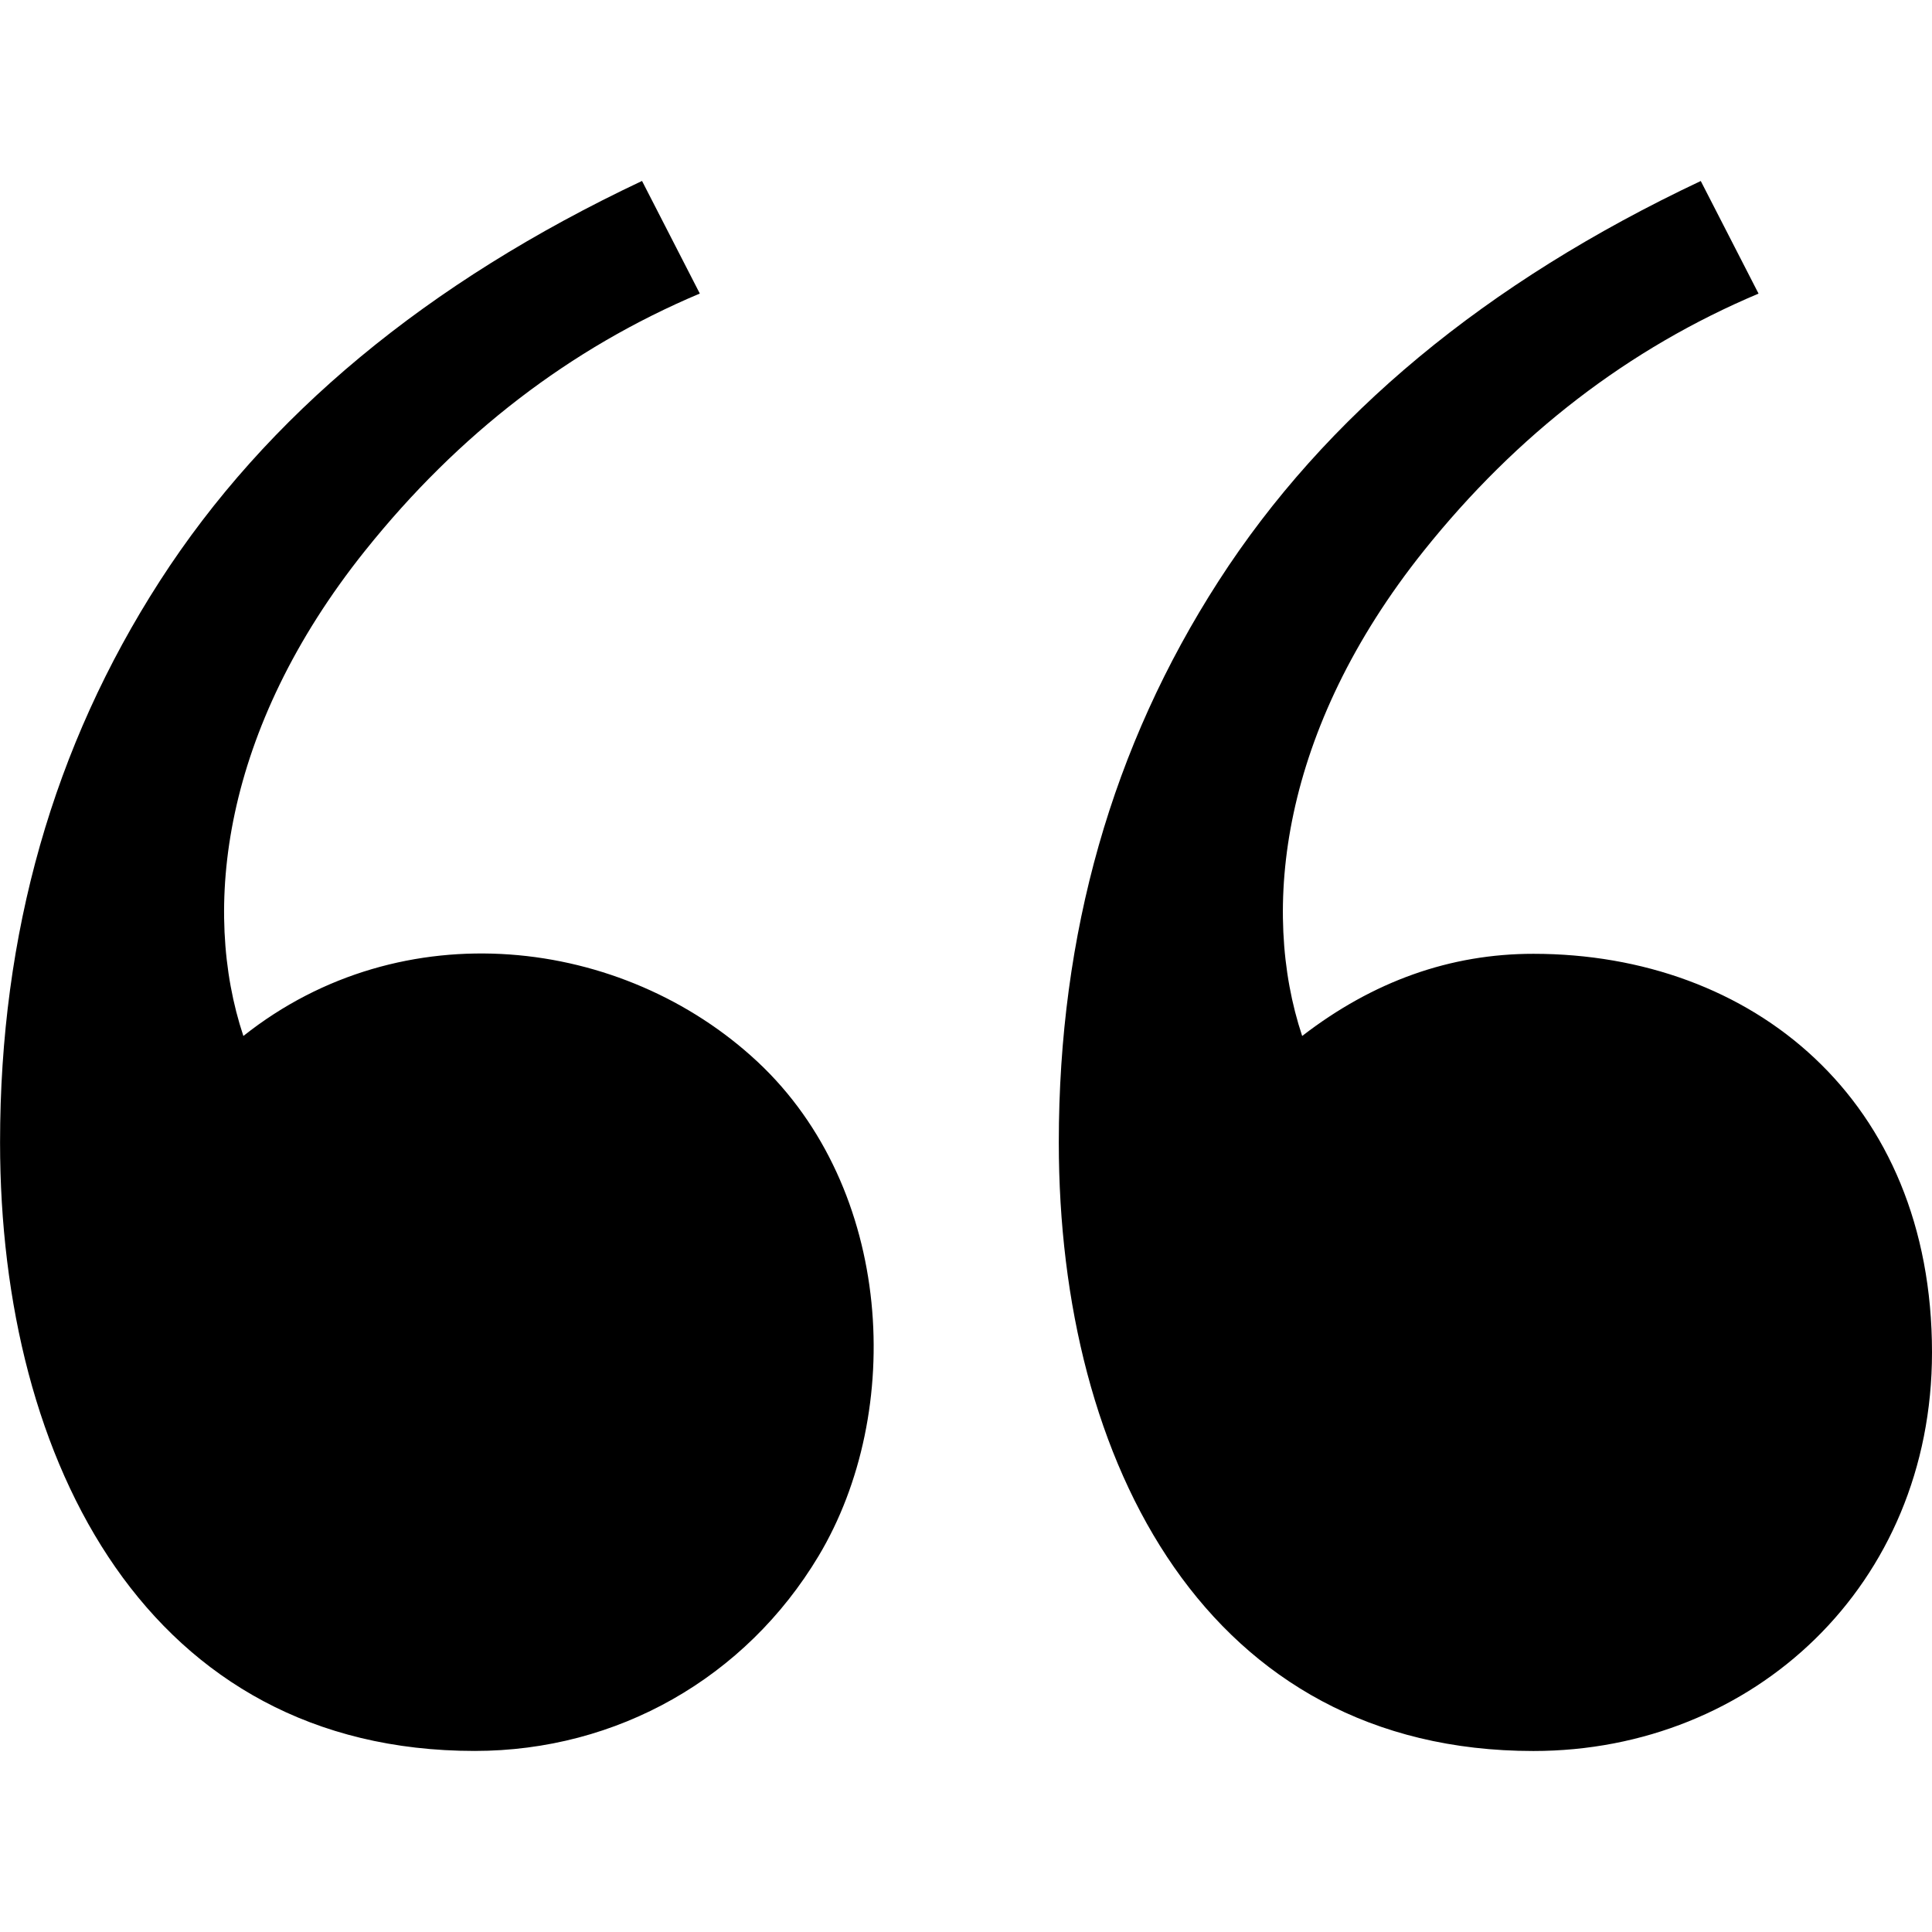
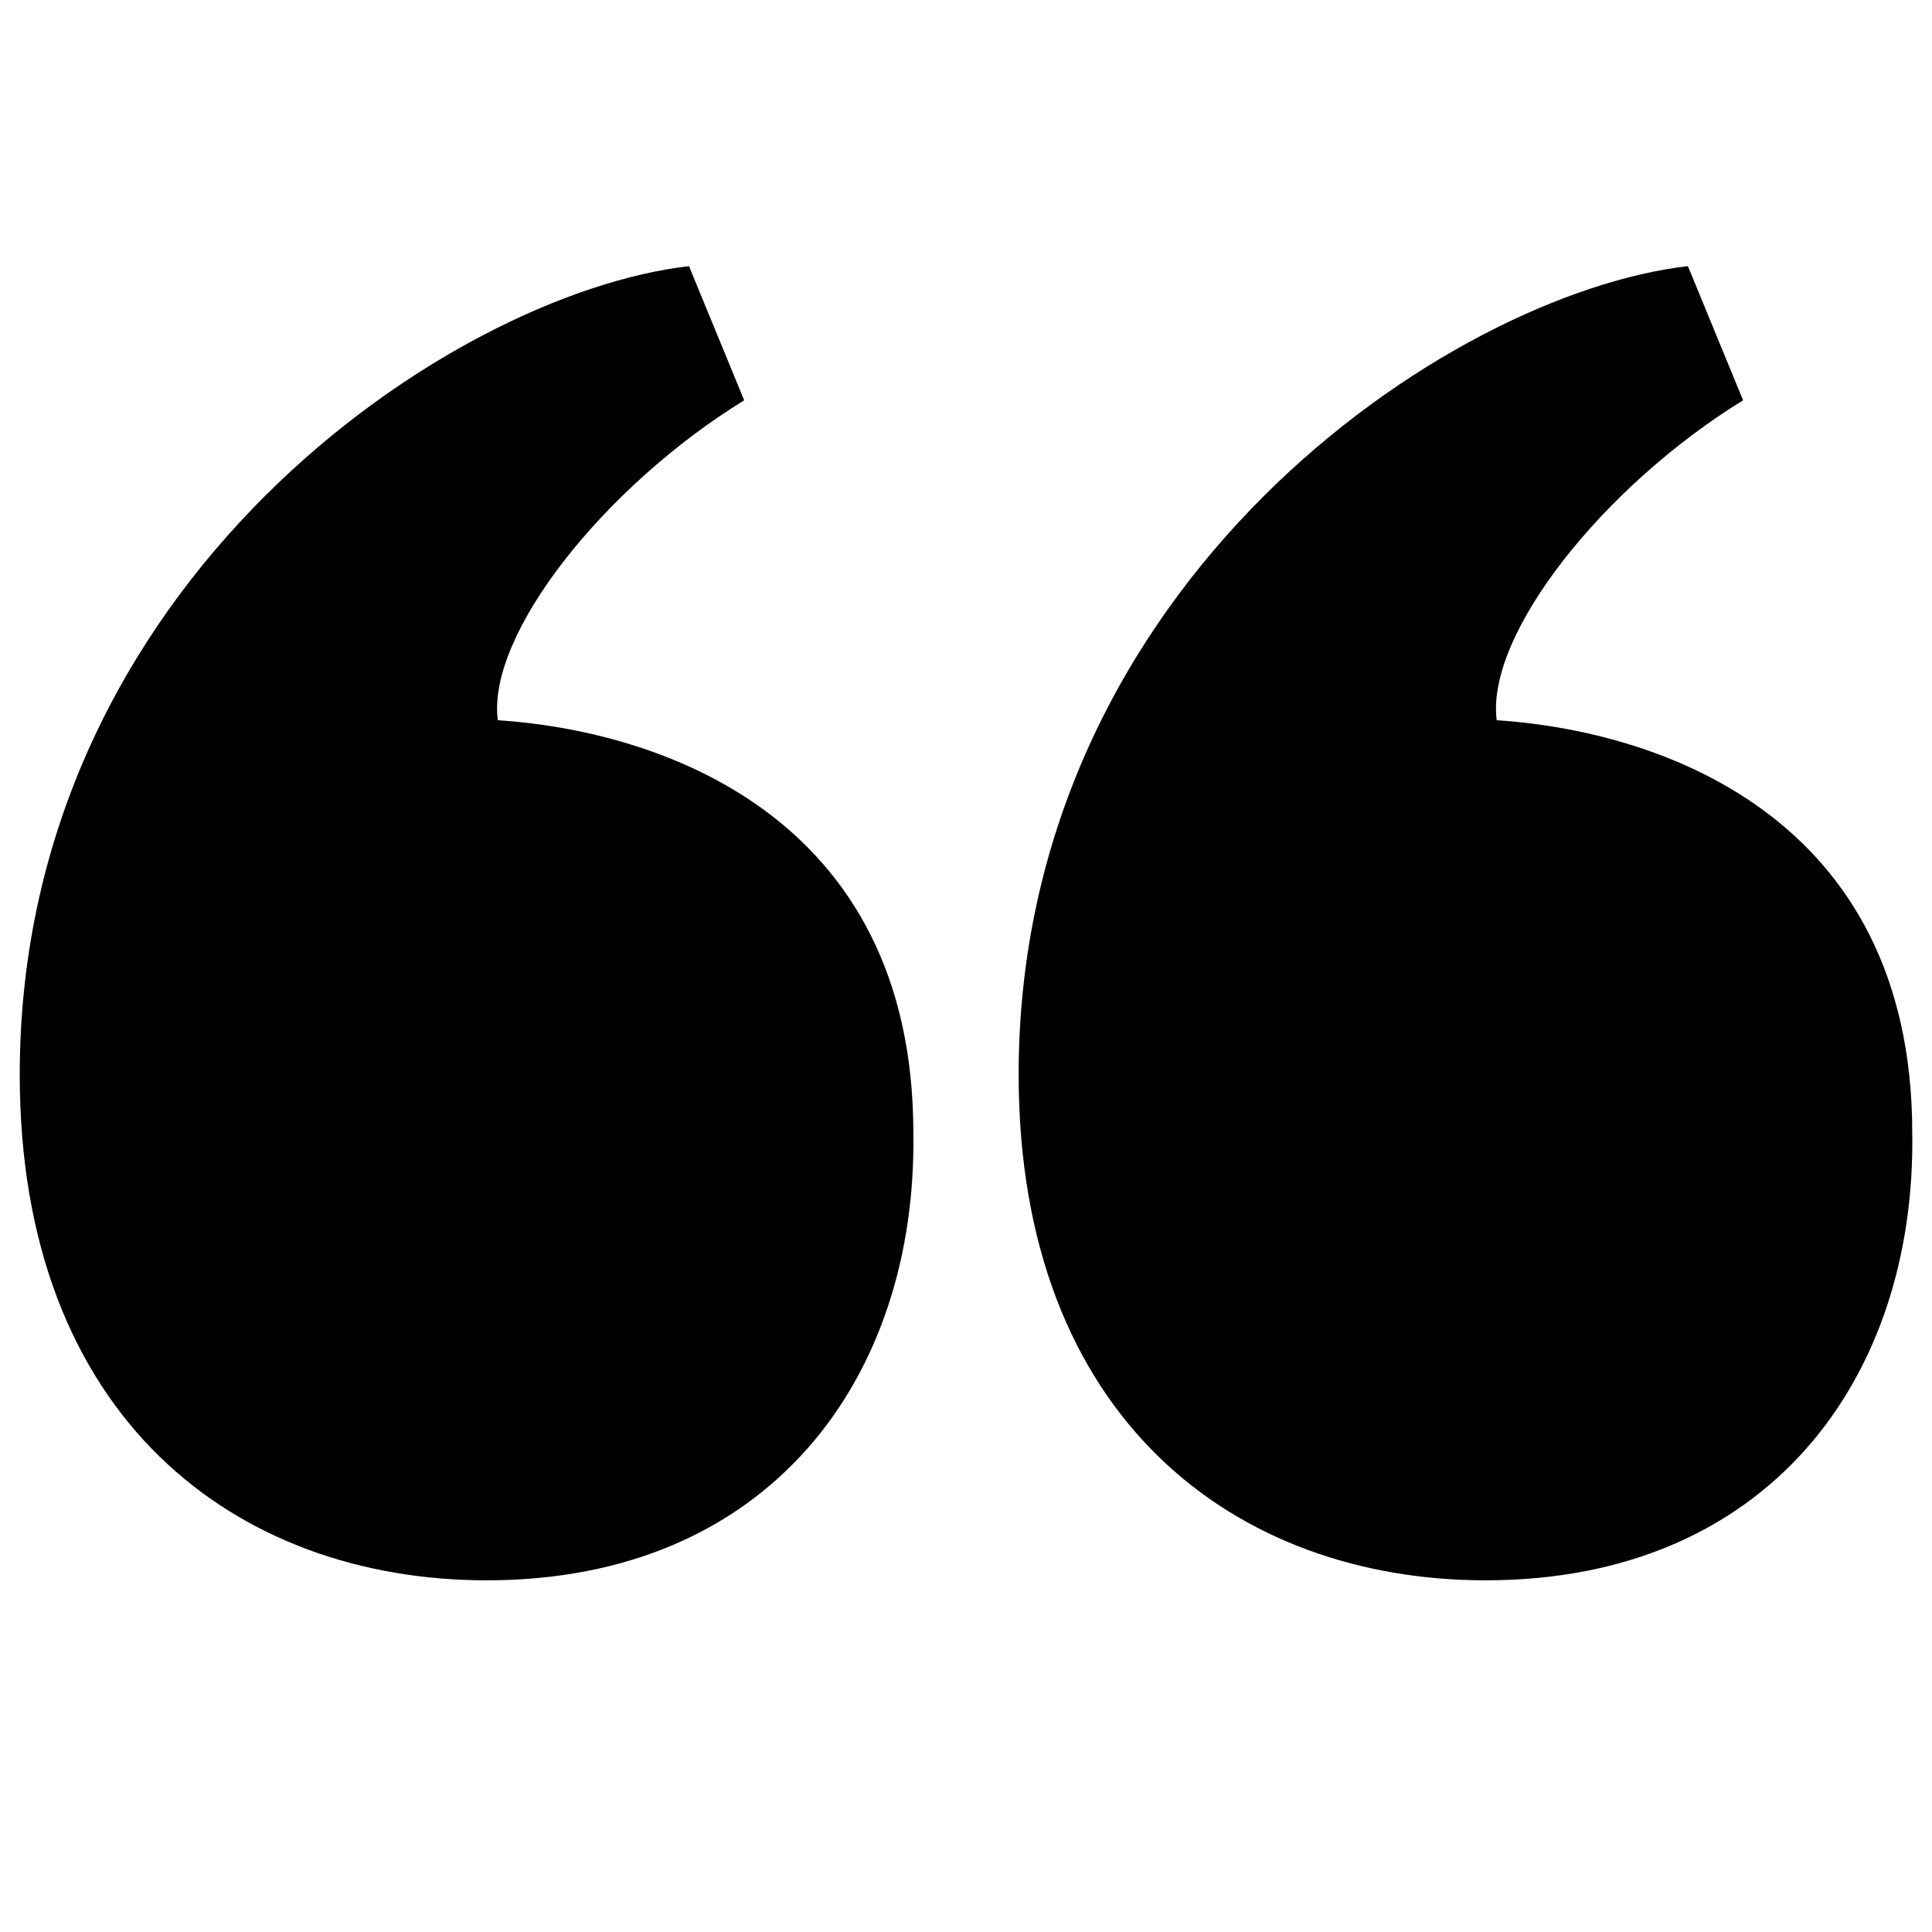
<svg xmlns="http://www.w3.org/2000/svg" version="1.1" width="32" height="32" viewBox="0 0 32 32">
-   <path d="M6.047 9.121c-2.37 2.963-2.712 5.949-2.016 8.038 2.632-2.090 6.289-1.652 8.517 0.428 2.25 2.102 2.443 5.796 1.008 8.189-1.208 2.013-3.328 3.225-5.694 3.225-5.385 0-7.861-4.75-7.861-10.079 0-3.46 0.882-6.56 2.646-9.298s4.426-4.947 7.987-6.627l0.957 1.865c-2.15 0.907-3.998 2.326-5.543 4.258zM23.584 9.121c-2.37 2.963-2.712 5.949-2.016 8.038 1.176-0.907 2.453-1.361 3.83-1.361 3.623 0 6.602 2.413 6.602 6.602 0 3.851-2.956 6.602-6.602 6.602-5.385 0-7.861-4.75-7.861-10.079 0-3.46 0.882-6.56 2.646-9.298s4.426-4.947 7.987-6.627l0.957 1.865c-2.15 0.907-3.998 2.327-5.543 4.258z" />
+   <path d="M8.062 26.175c-4.142 0-7.735-2.678-7.735-8.376 0-8.148 7.126-12.935 11.085-13.391l0.914 2.222c-2.314 1.425-4.264 3.875-4.081 5.299 2.619 0.171 6.883 1.539 6.883 6.838 0.061 4.046-2.375 7.408-7.065 7.408z" />
+   <path d="M24.607 26.175c-4.142 0-7.735-2.678-7.735-8.376 0-8.148 7.126-12.935 11.085-13.391l0.914 2.222c-2.314 1.425-4.263 3.875-4.081 5.299 2.619 0.171 6.883 1.539 6.883 6.838 0.061 4.046-2.375 7.408-7.065 7.408z" />
</svg>
